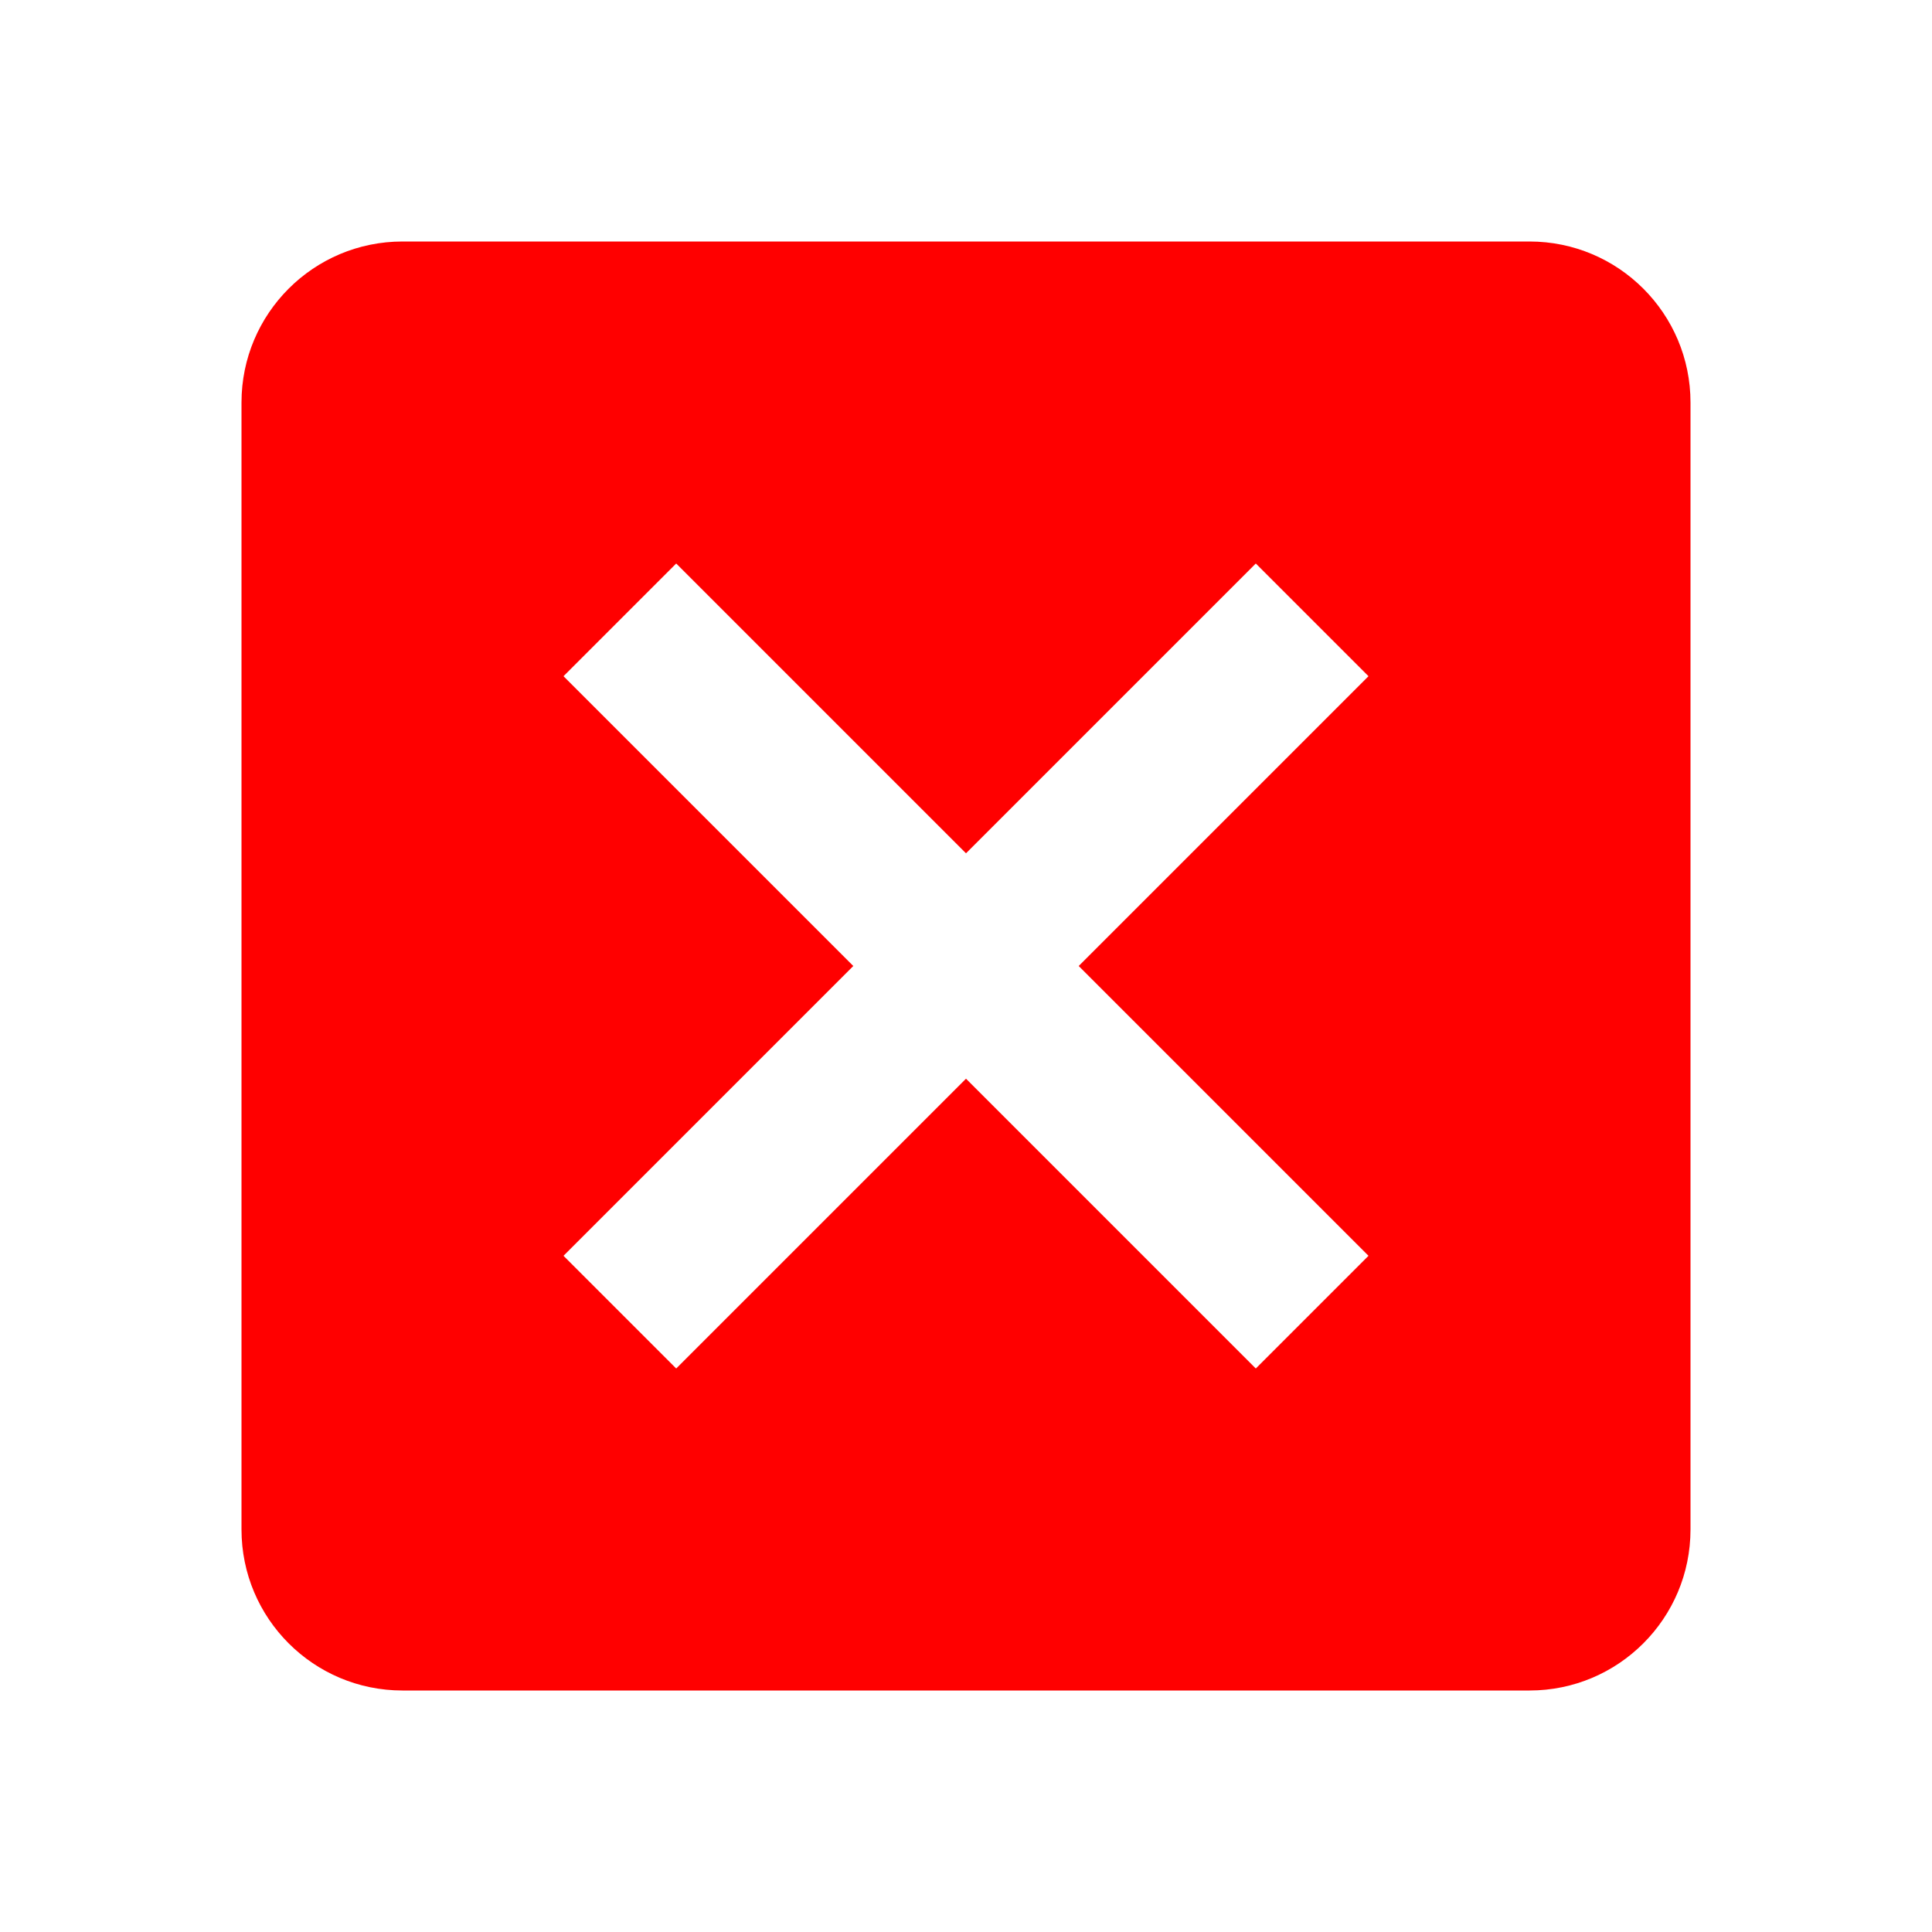
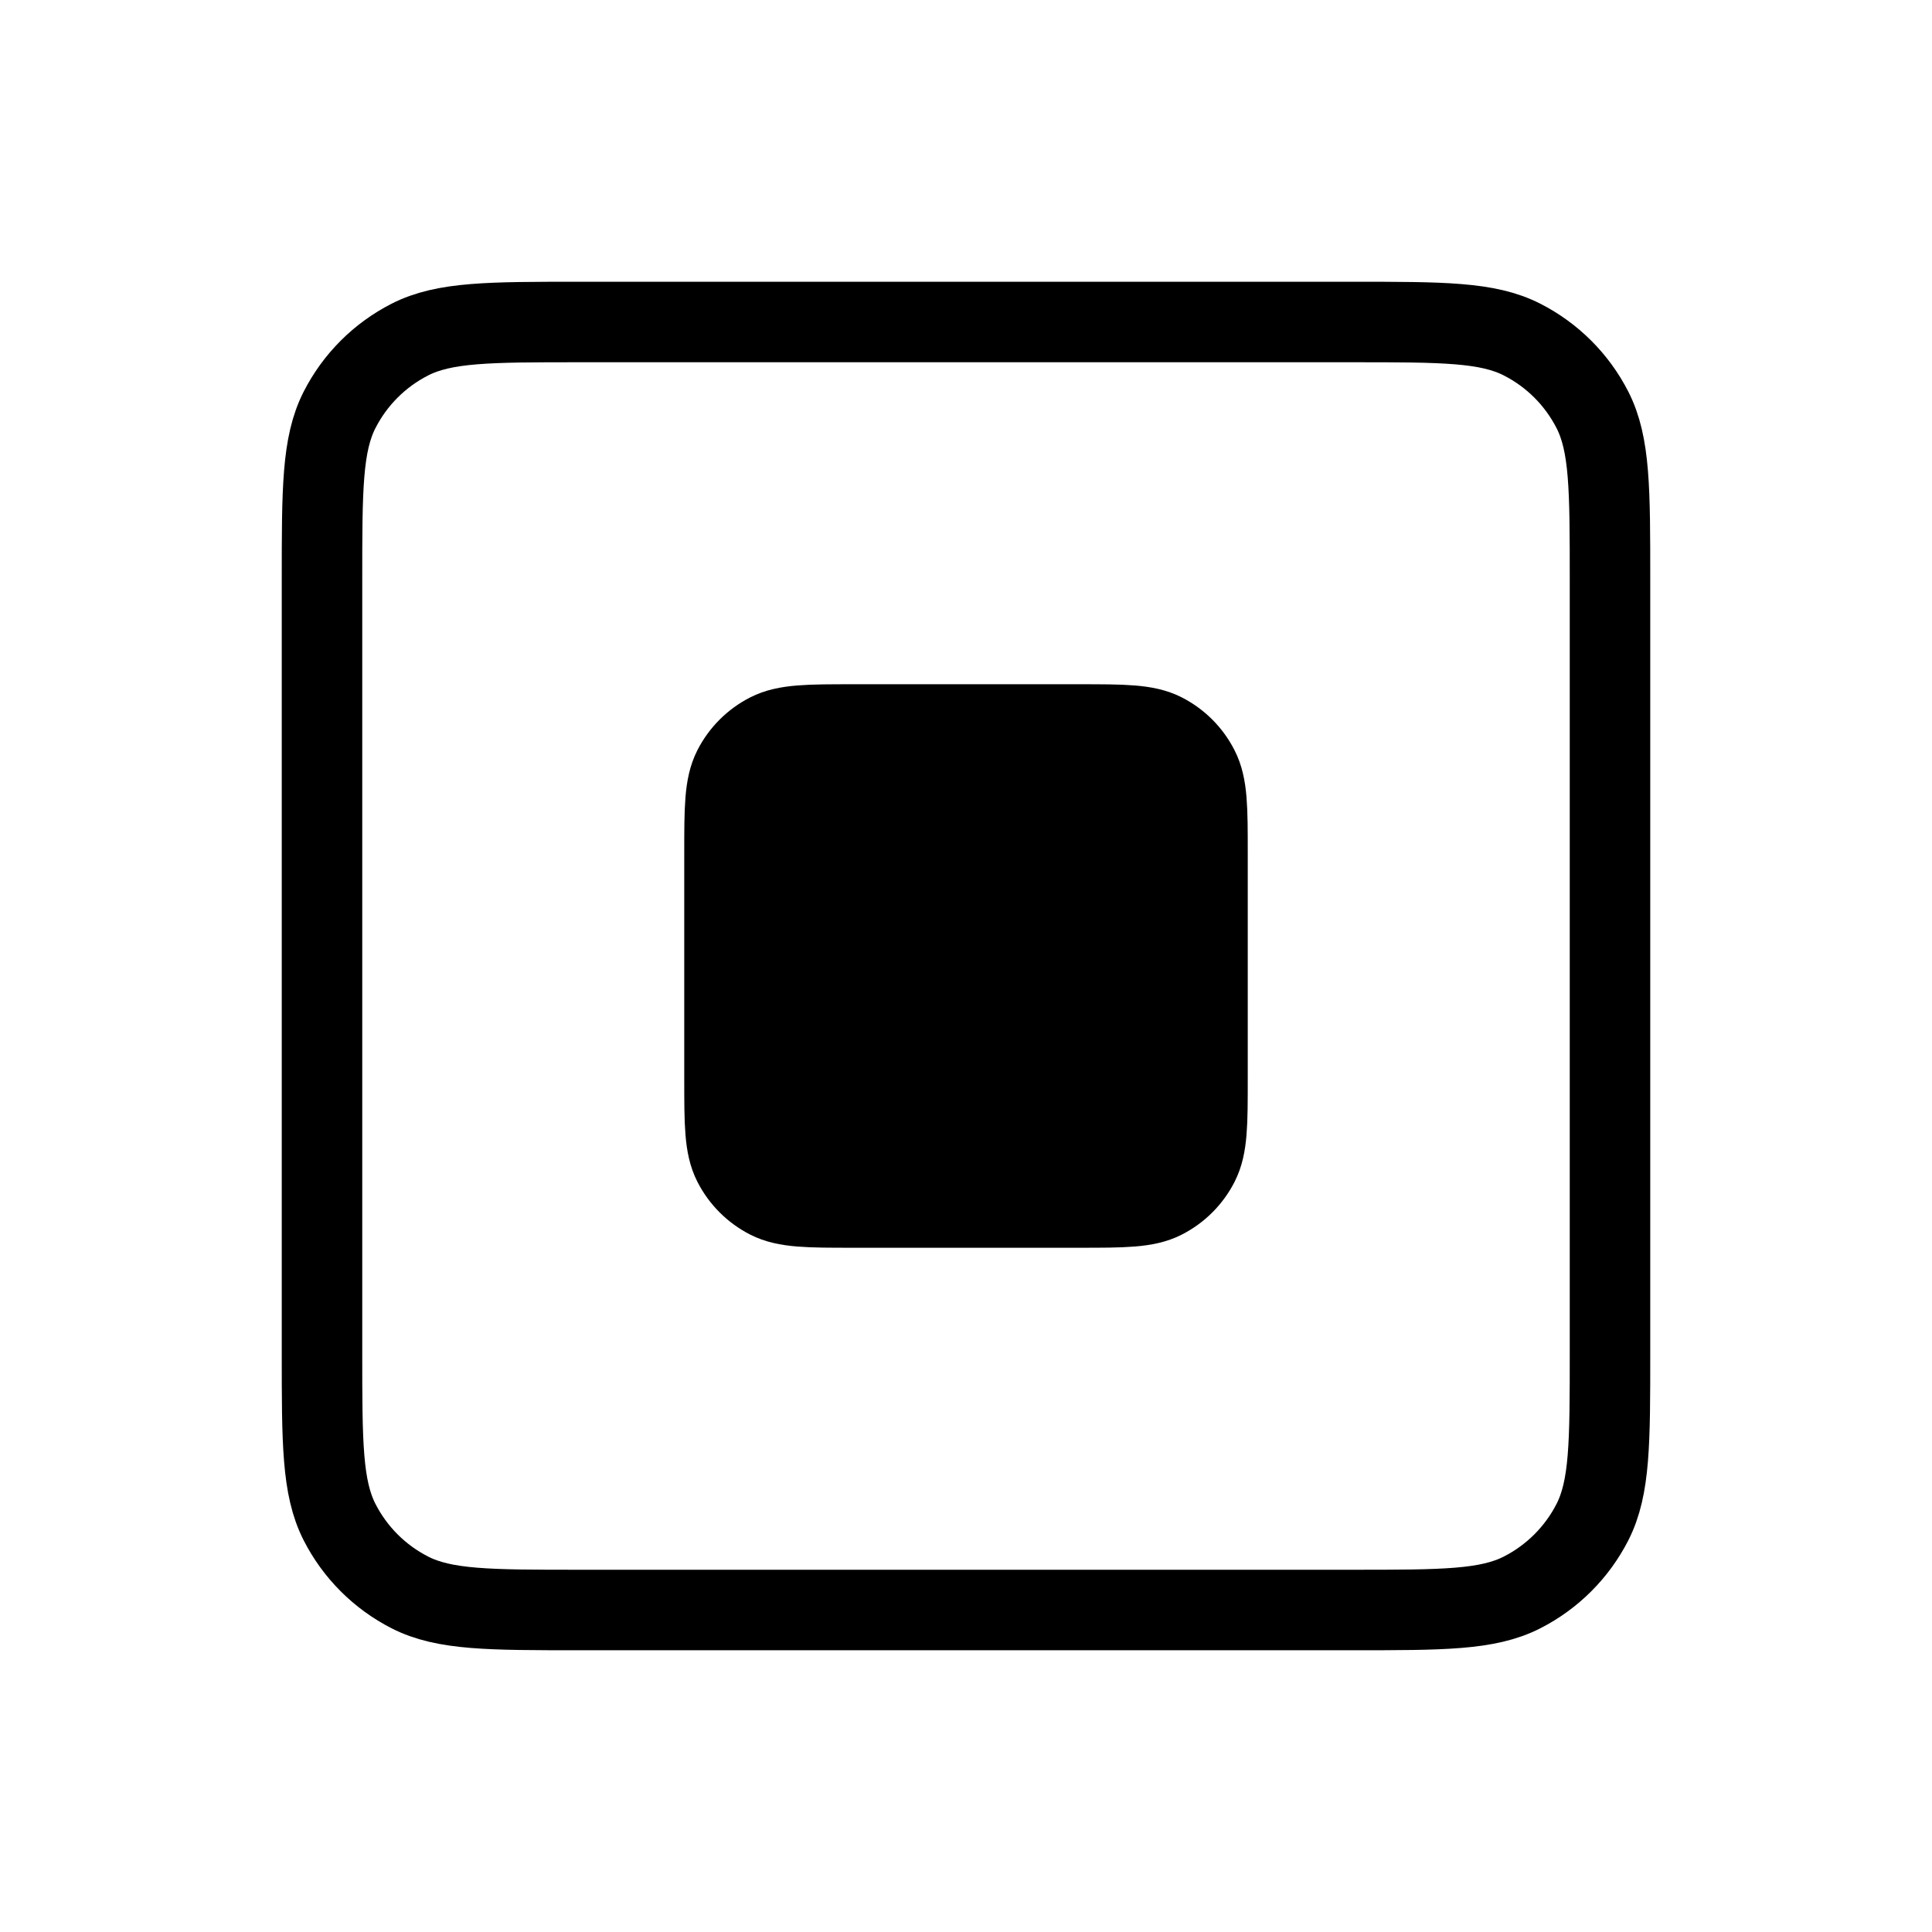
<svg xmlns="http://www.w3.org/2000/svg" width="24" height="24" viewBox="0 0 24 24">
-   <path fill="red" d="M19 3H5a2 2 0 0 0-2 2v14a2 2 0 0 0 2 2h14a2 2 0 0 0 2-2V5a2 2 0 0 0-2-2m-3.4 14L12 13.4L8.4 17L7 15.6l3.6-3.6L7 8.4L8.4 7l3.6 3.6L15.6 7L17 8.4L13.4 12l3.6 3.6l-1.4 1.4Z" />
+   <g fill="none" stroke="currentColor" strokeLinecap="round" strokeLinejoin="round" strokeWidth="2">
+     <path d="M4 7.2v9.6c0 1.12 0 1.68.218 2.108a2 2 0 0 0 .874.874c.427.218.987.218 2.105.218h9.606c1.118 0 1.677 0 2.104-.218c.377-.192.683-.498.875-.874c.218-.428.218-.986.218-2.104V7.197c0-1.118 0-1.678-.218-2.105a2.001 2.001 0 0 0-.875-.874C18.48 4 17.92 4 16.8 4H7.2c-1.12 0-1.68 0-2.108.218a1.999 1.999 0 0 0-.874.874C4 5.52 4 6.08 4 7.2Z" />
+     <path fill="black" d="M15 13.4v-2.8c0-.56 0-.84-.11-1.054a.998.998 0 0 0-.436-.437C14.24 9 13.96 9 13.4 9h-2.8c-.56 0-.84 0-1.054.109a1 1 0 0 0-.437.437C9 9.76 9 10.04 9 10.6v2.8c0 .56 0 .84.109 1.054a1 1 0 0 0 .437.437c.214.109.493.109 1.052.109h2.803c.559 0 .84 0 1.053-.109a1 1 0 0 0 .437-.437C15 14.24 15 13.96 15 13.4Z" />
+   </g>
</svg>
